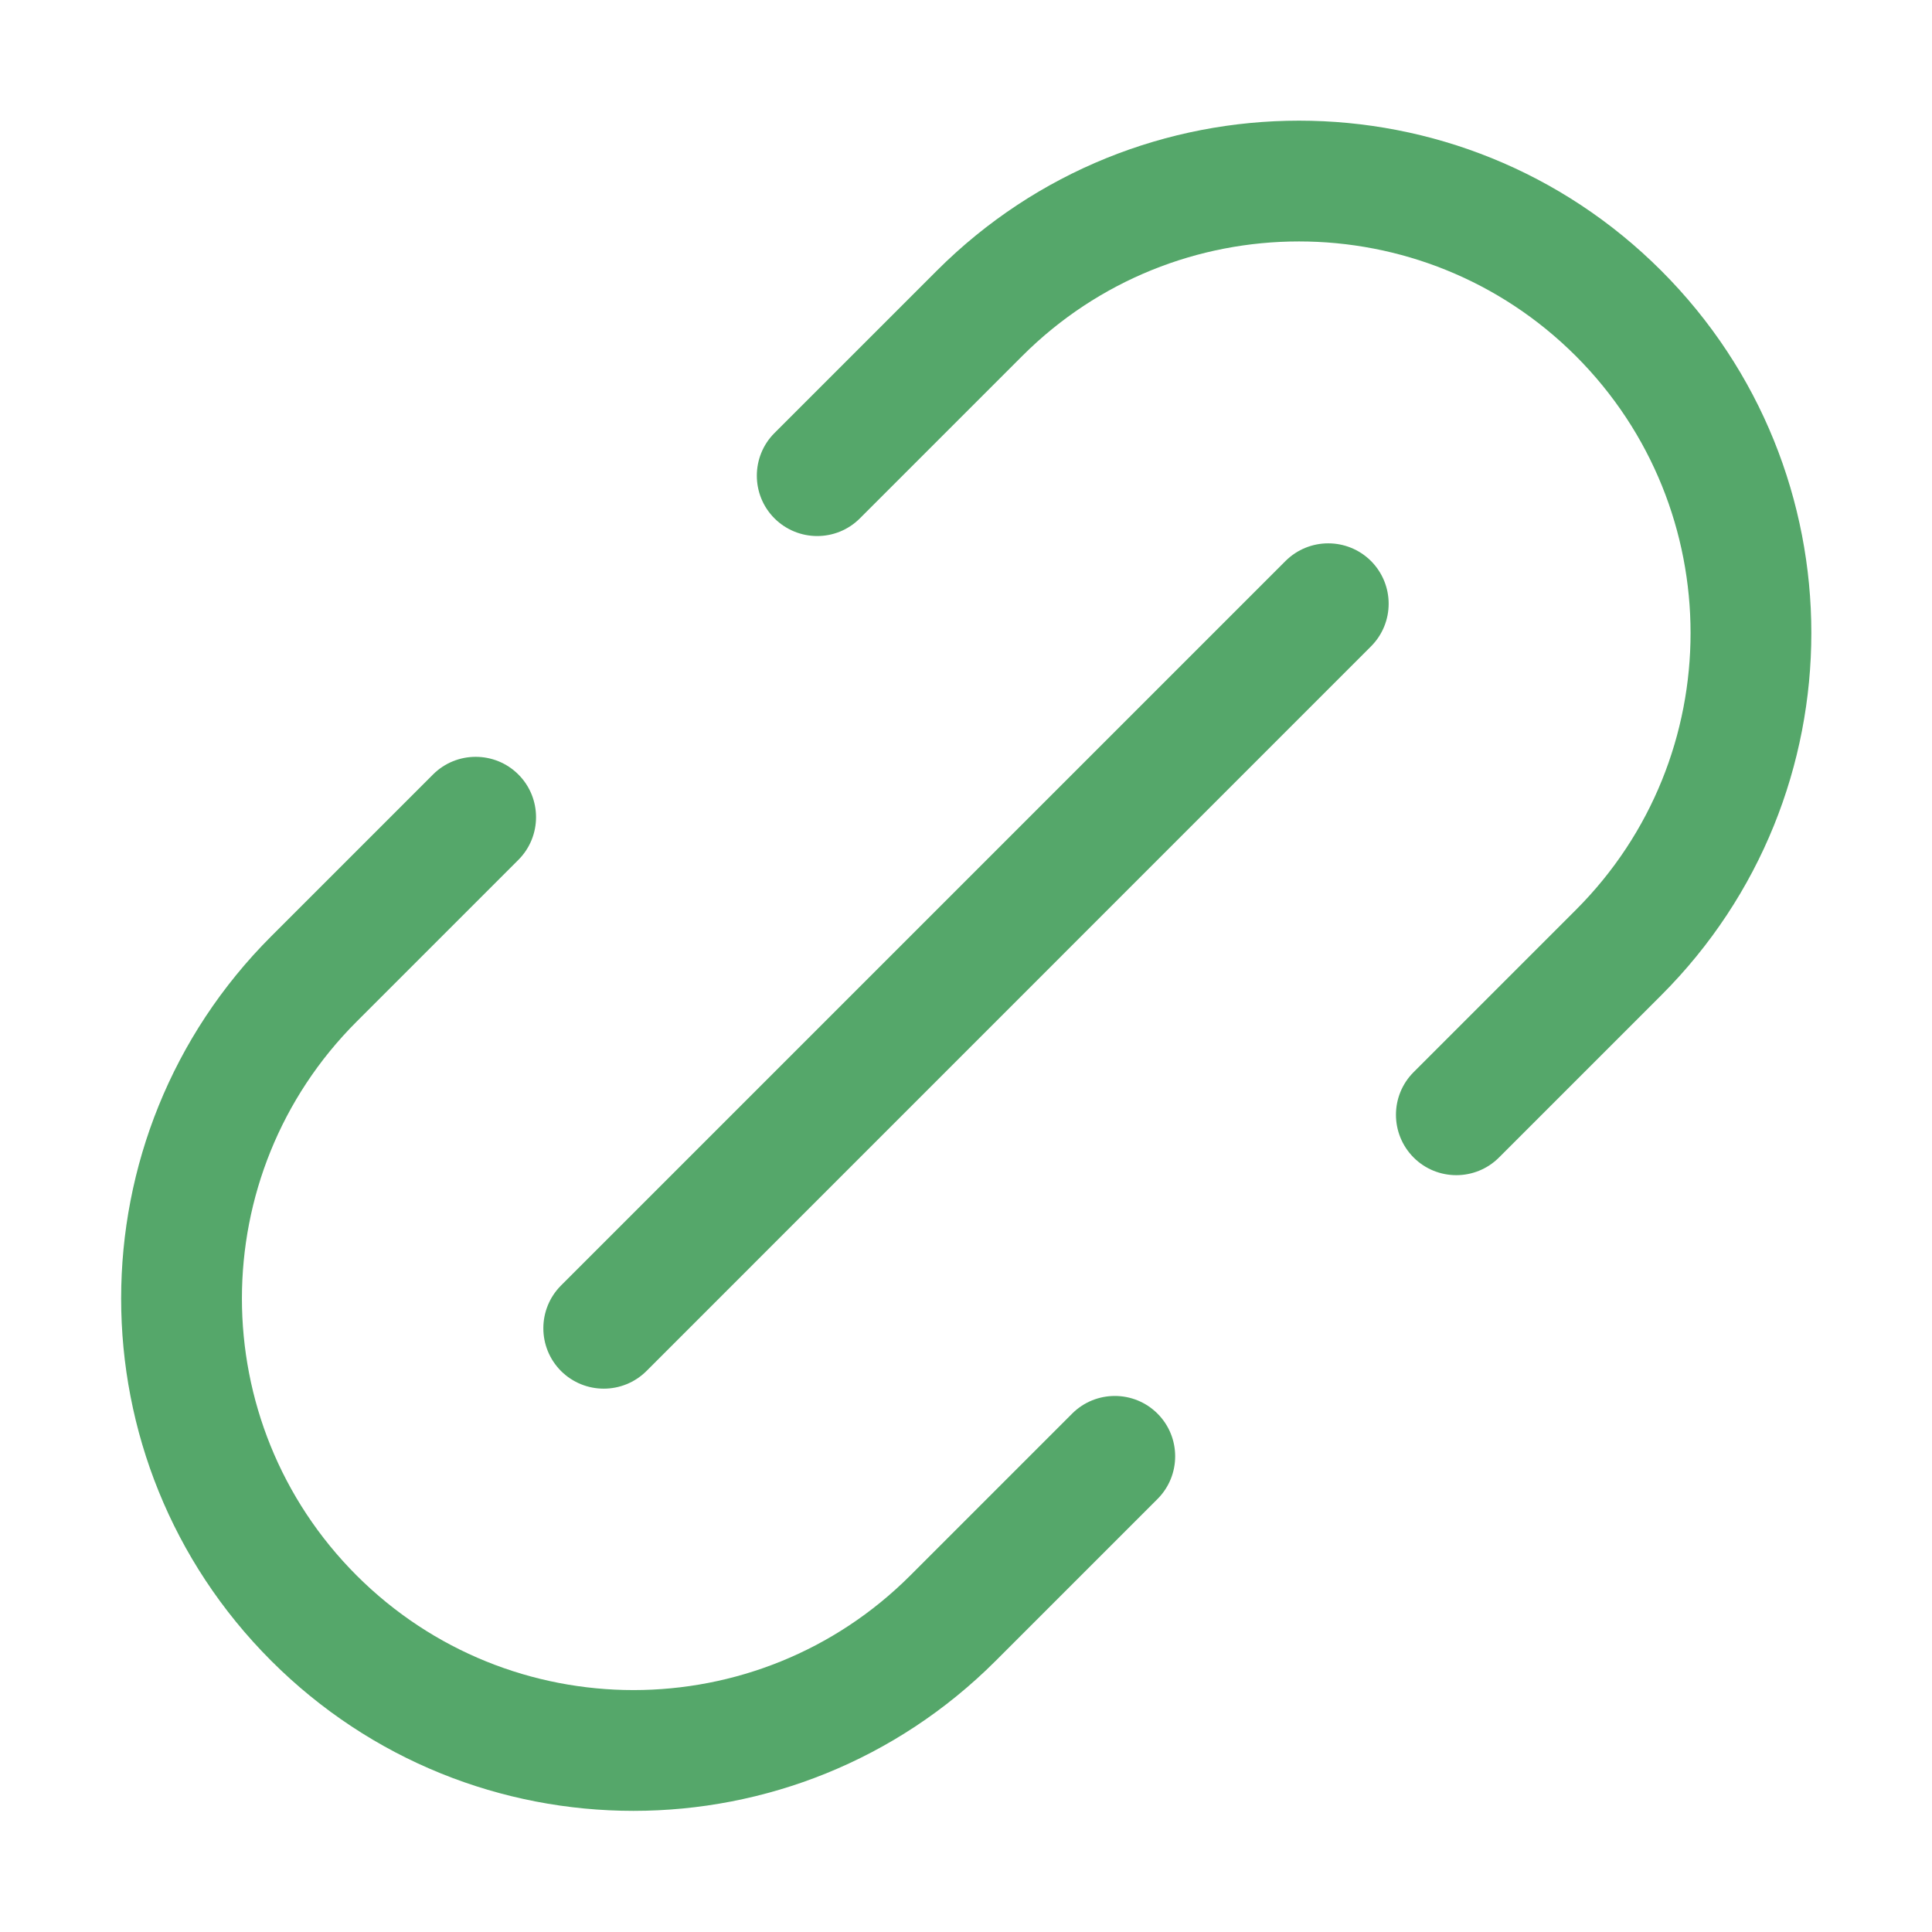
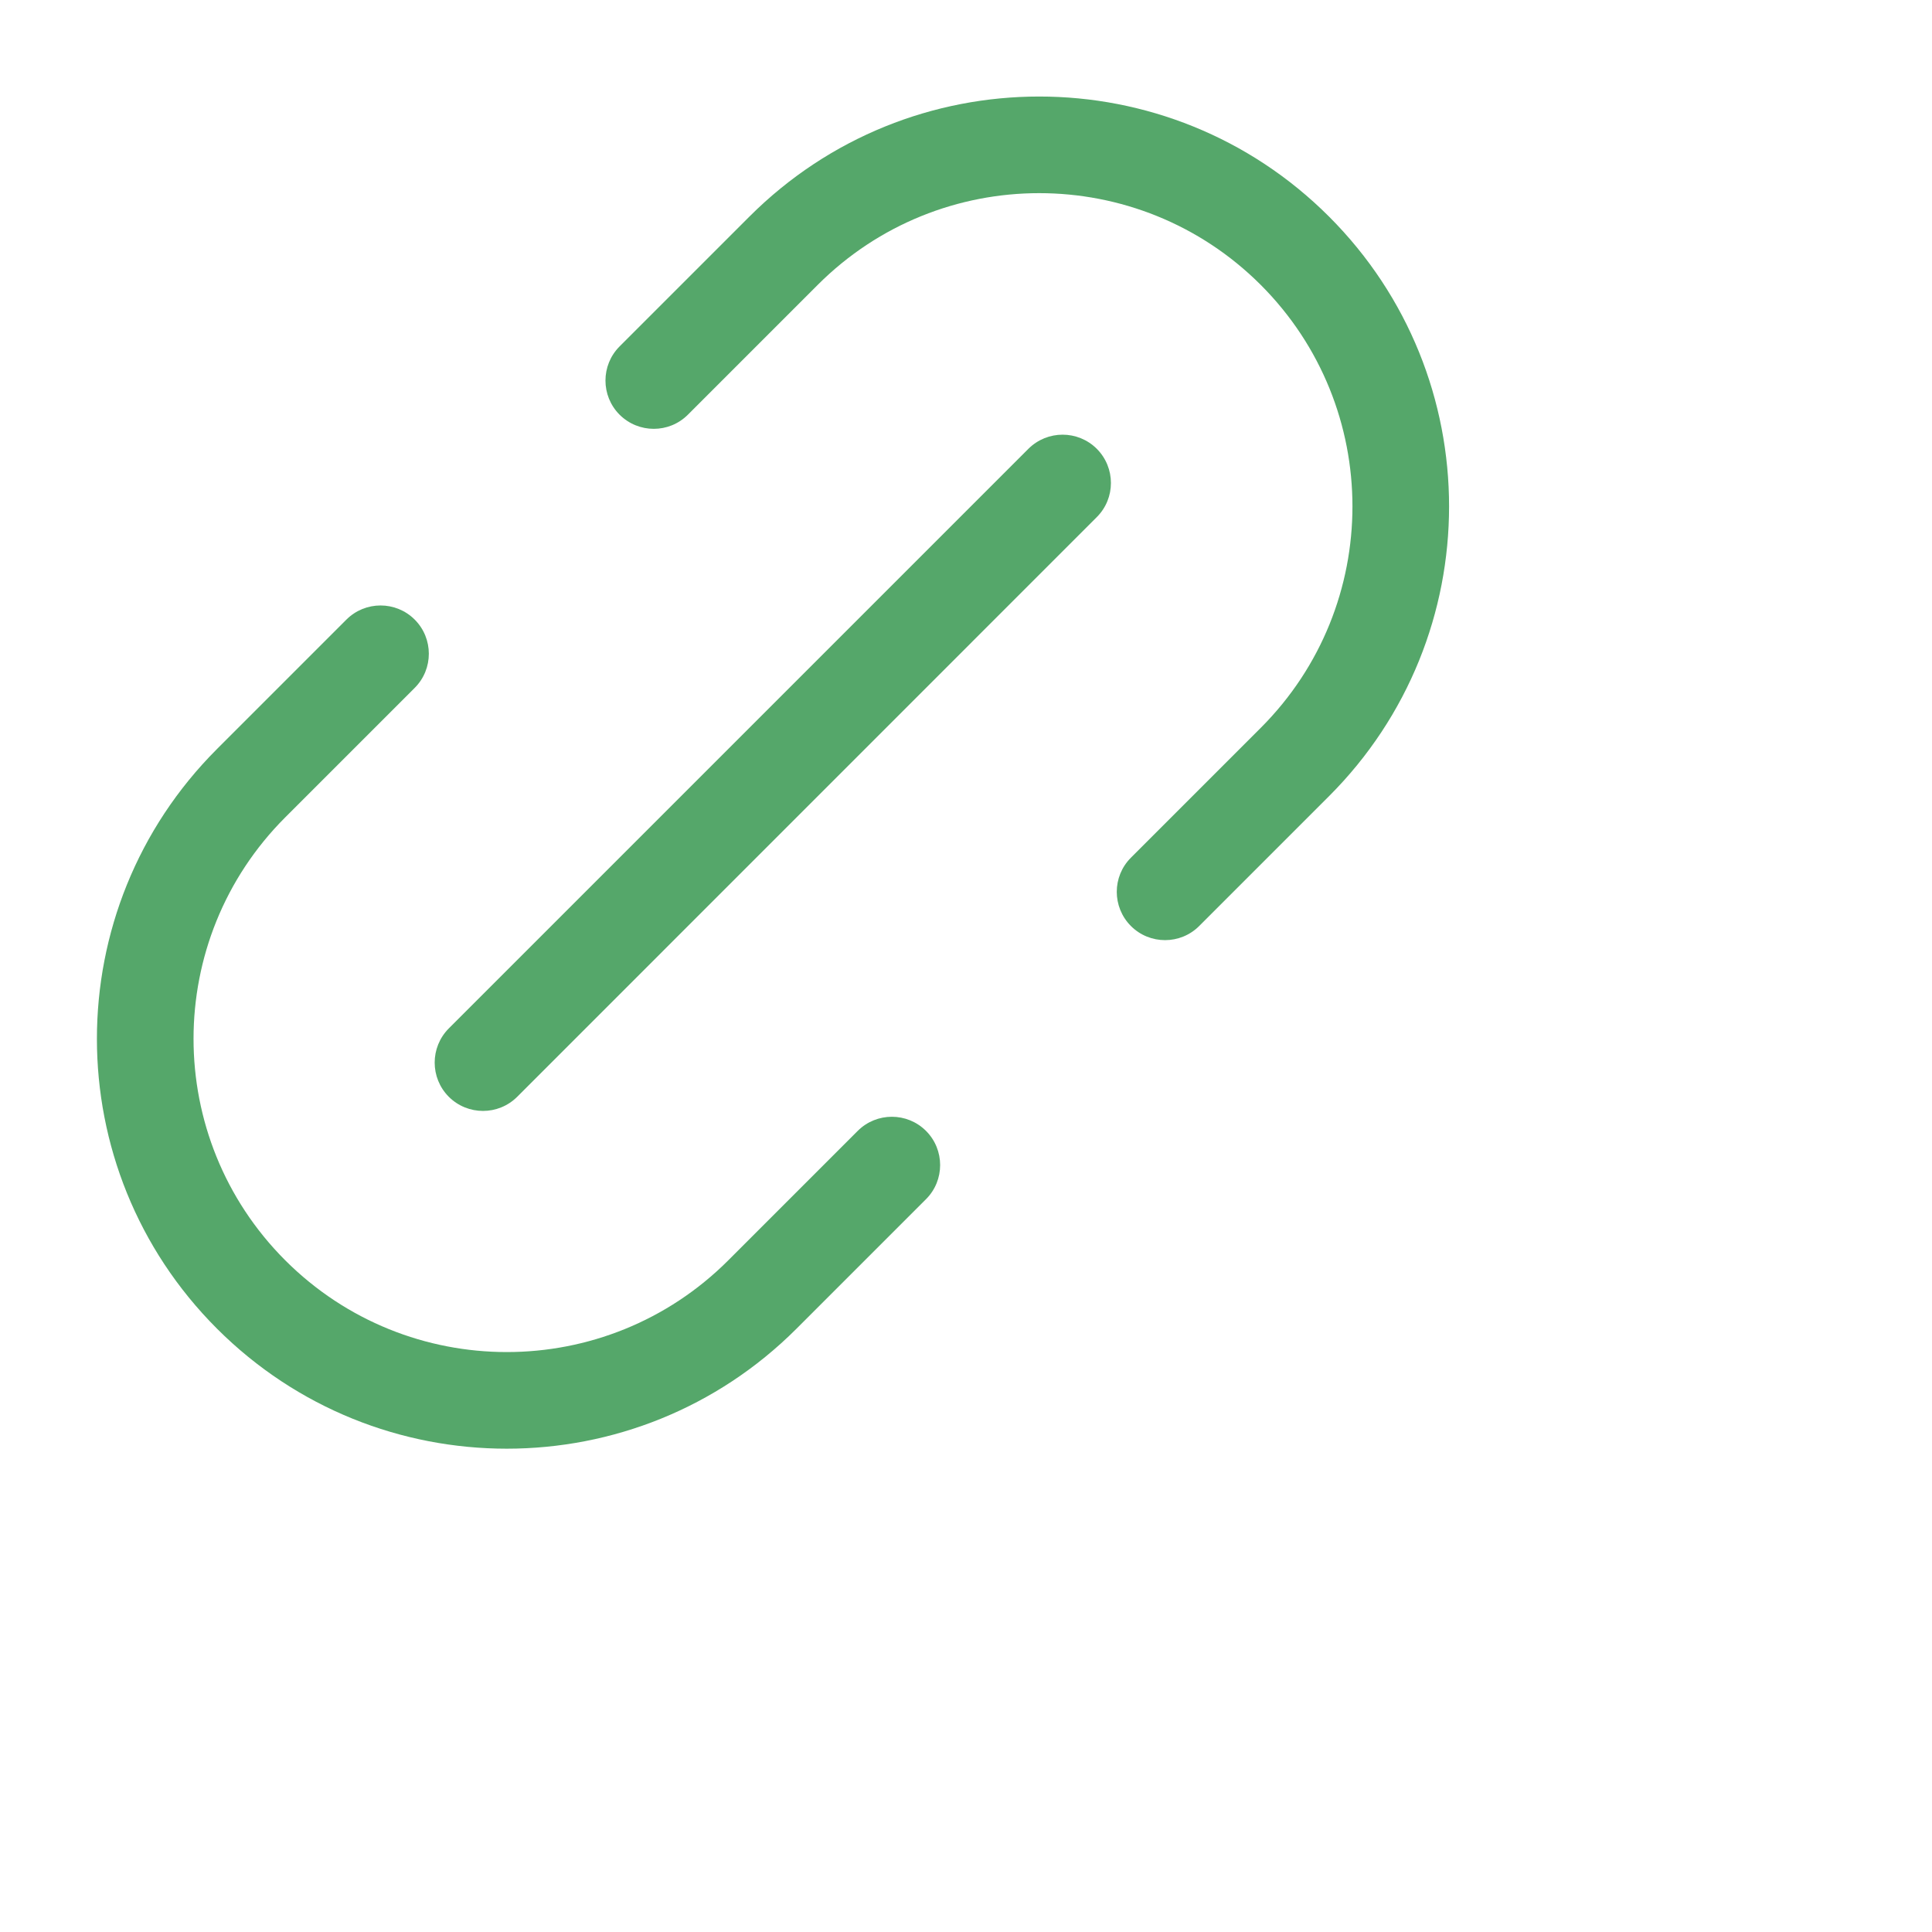
- <svg xmlns="http://www.w3.org/2000/svg" width="18" height="18" viewBox="0 0 16 16" fill="none">
+ <svg xmlns="http://www.w3.org/2000/svg" width="20" height="20" viewBox="0 0 20 20" fill="none">
  <path d="M11.707 9.586C11.512 9.39 11.512 9.074 11.707 8.879L13.051 7.535C14.317 6.269 14.317 4.216 13.051 2.949C11.784 1.683 9.731 1.683 8.465 2.949L7.121 4.293C6.926 4.488 6.61 4.488 6.414 4.293C6.219 4.098 6.219 3.781 6.414 3.586L7.758 2.242C9.415 0.585 12.101 0.585 13.758 2.242C15.415 3.899 15.415 6.585 13.758 8.242L12.414 9.586C12.219 9.781 11.902 9.781 11.707 9.586Z" fill="#55A76A" />
  <path d="M10.646 4.646C10.842 4.451 11.158 4.451 11.354 4.646C11.549 4.842 11.549 5.158 11.354 5.353L5.354 11.354C5.158 11.549 4.842 11.549 4.646 11.354C4.451 11.158 4.451 10.842 4.646 10.646L10.646 4.646Z" fill="#55A76A" />
  <path d="M4.293 6.414C4.488 6.609 4.488 6.926 4.293 7.121L2.953 8.461C1.687 9.727 1.687 11.78 2.953 13.047C4.22 14.313 6.273 14.313 7.539 13.047L8.879 11.707C9.074 11.512 9.391 11.512 9.586 11.707C9.781 11.902 9.781 12.219 9.586 12.414L8.246 13.754C6.589 15.411 3.903 15.411 2.246 13.754C0.589 12.097 0.589 9.411 2.246 7.754L3.586 6.414C3.781 6.219 4.098 6.219 4.293 6.414Z" fill="#55A76A" />
</svg>
